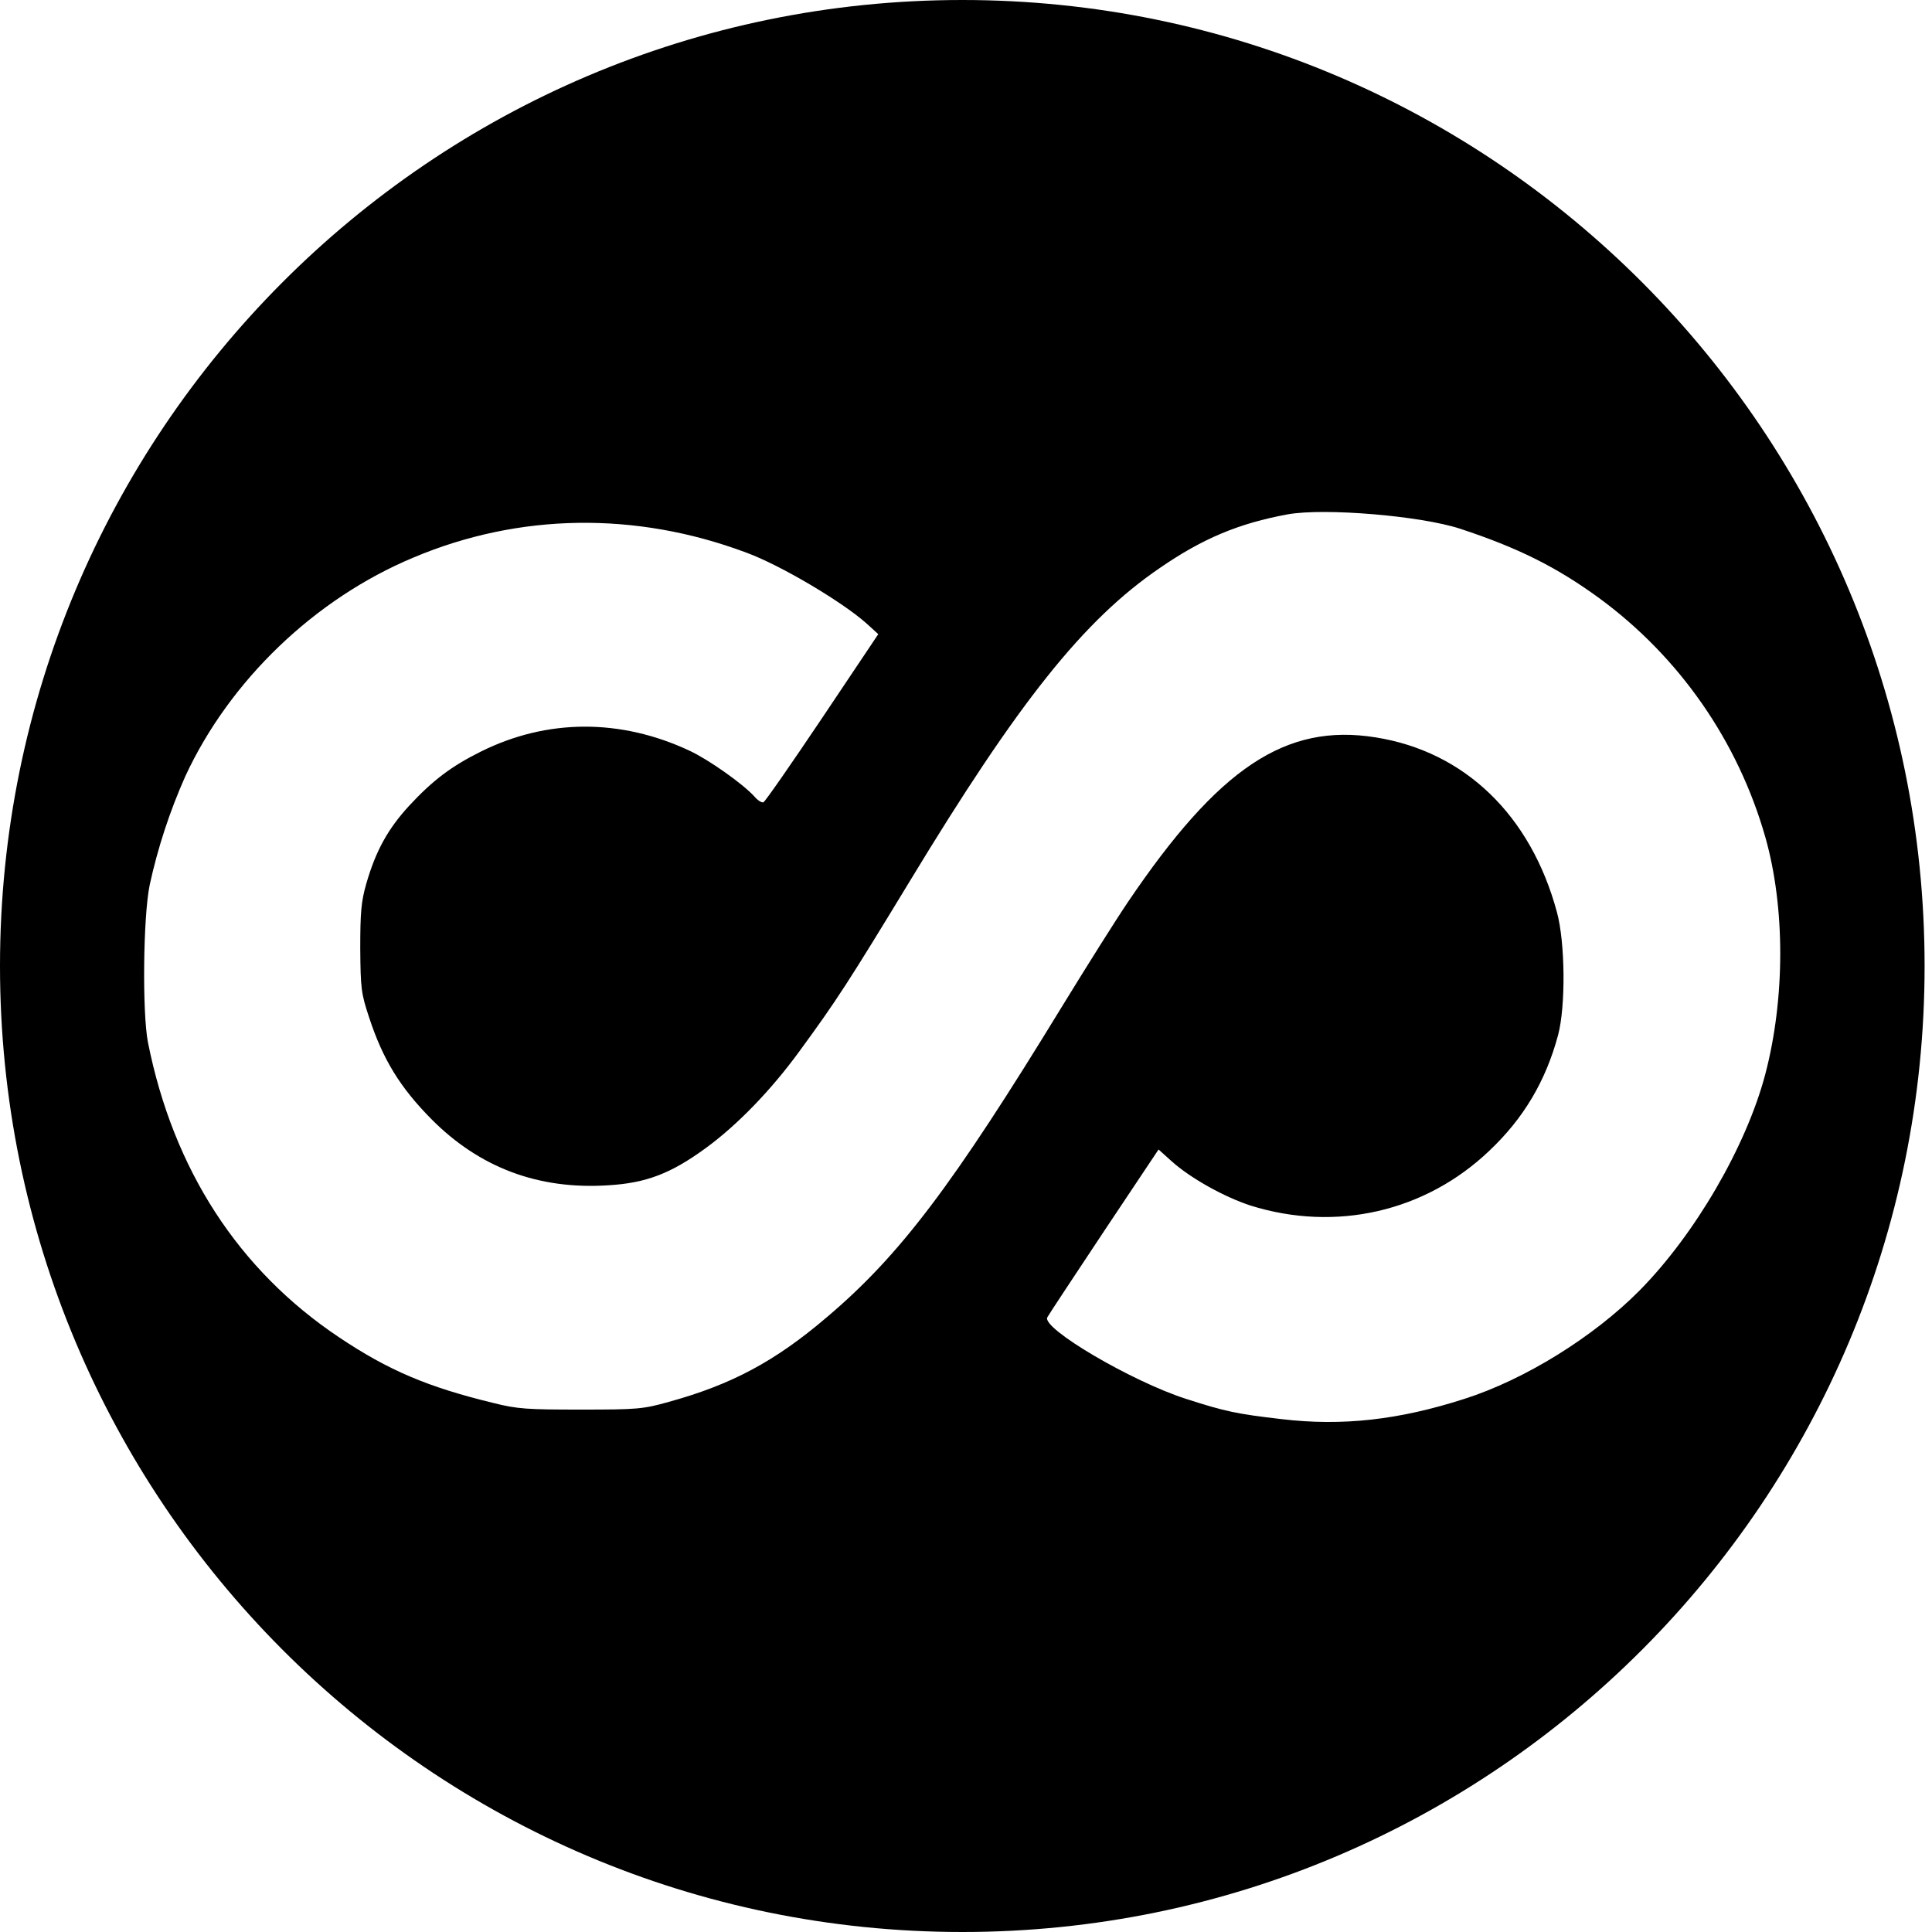
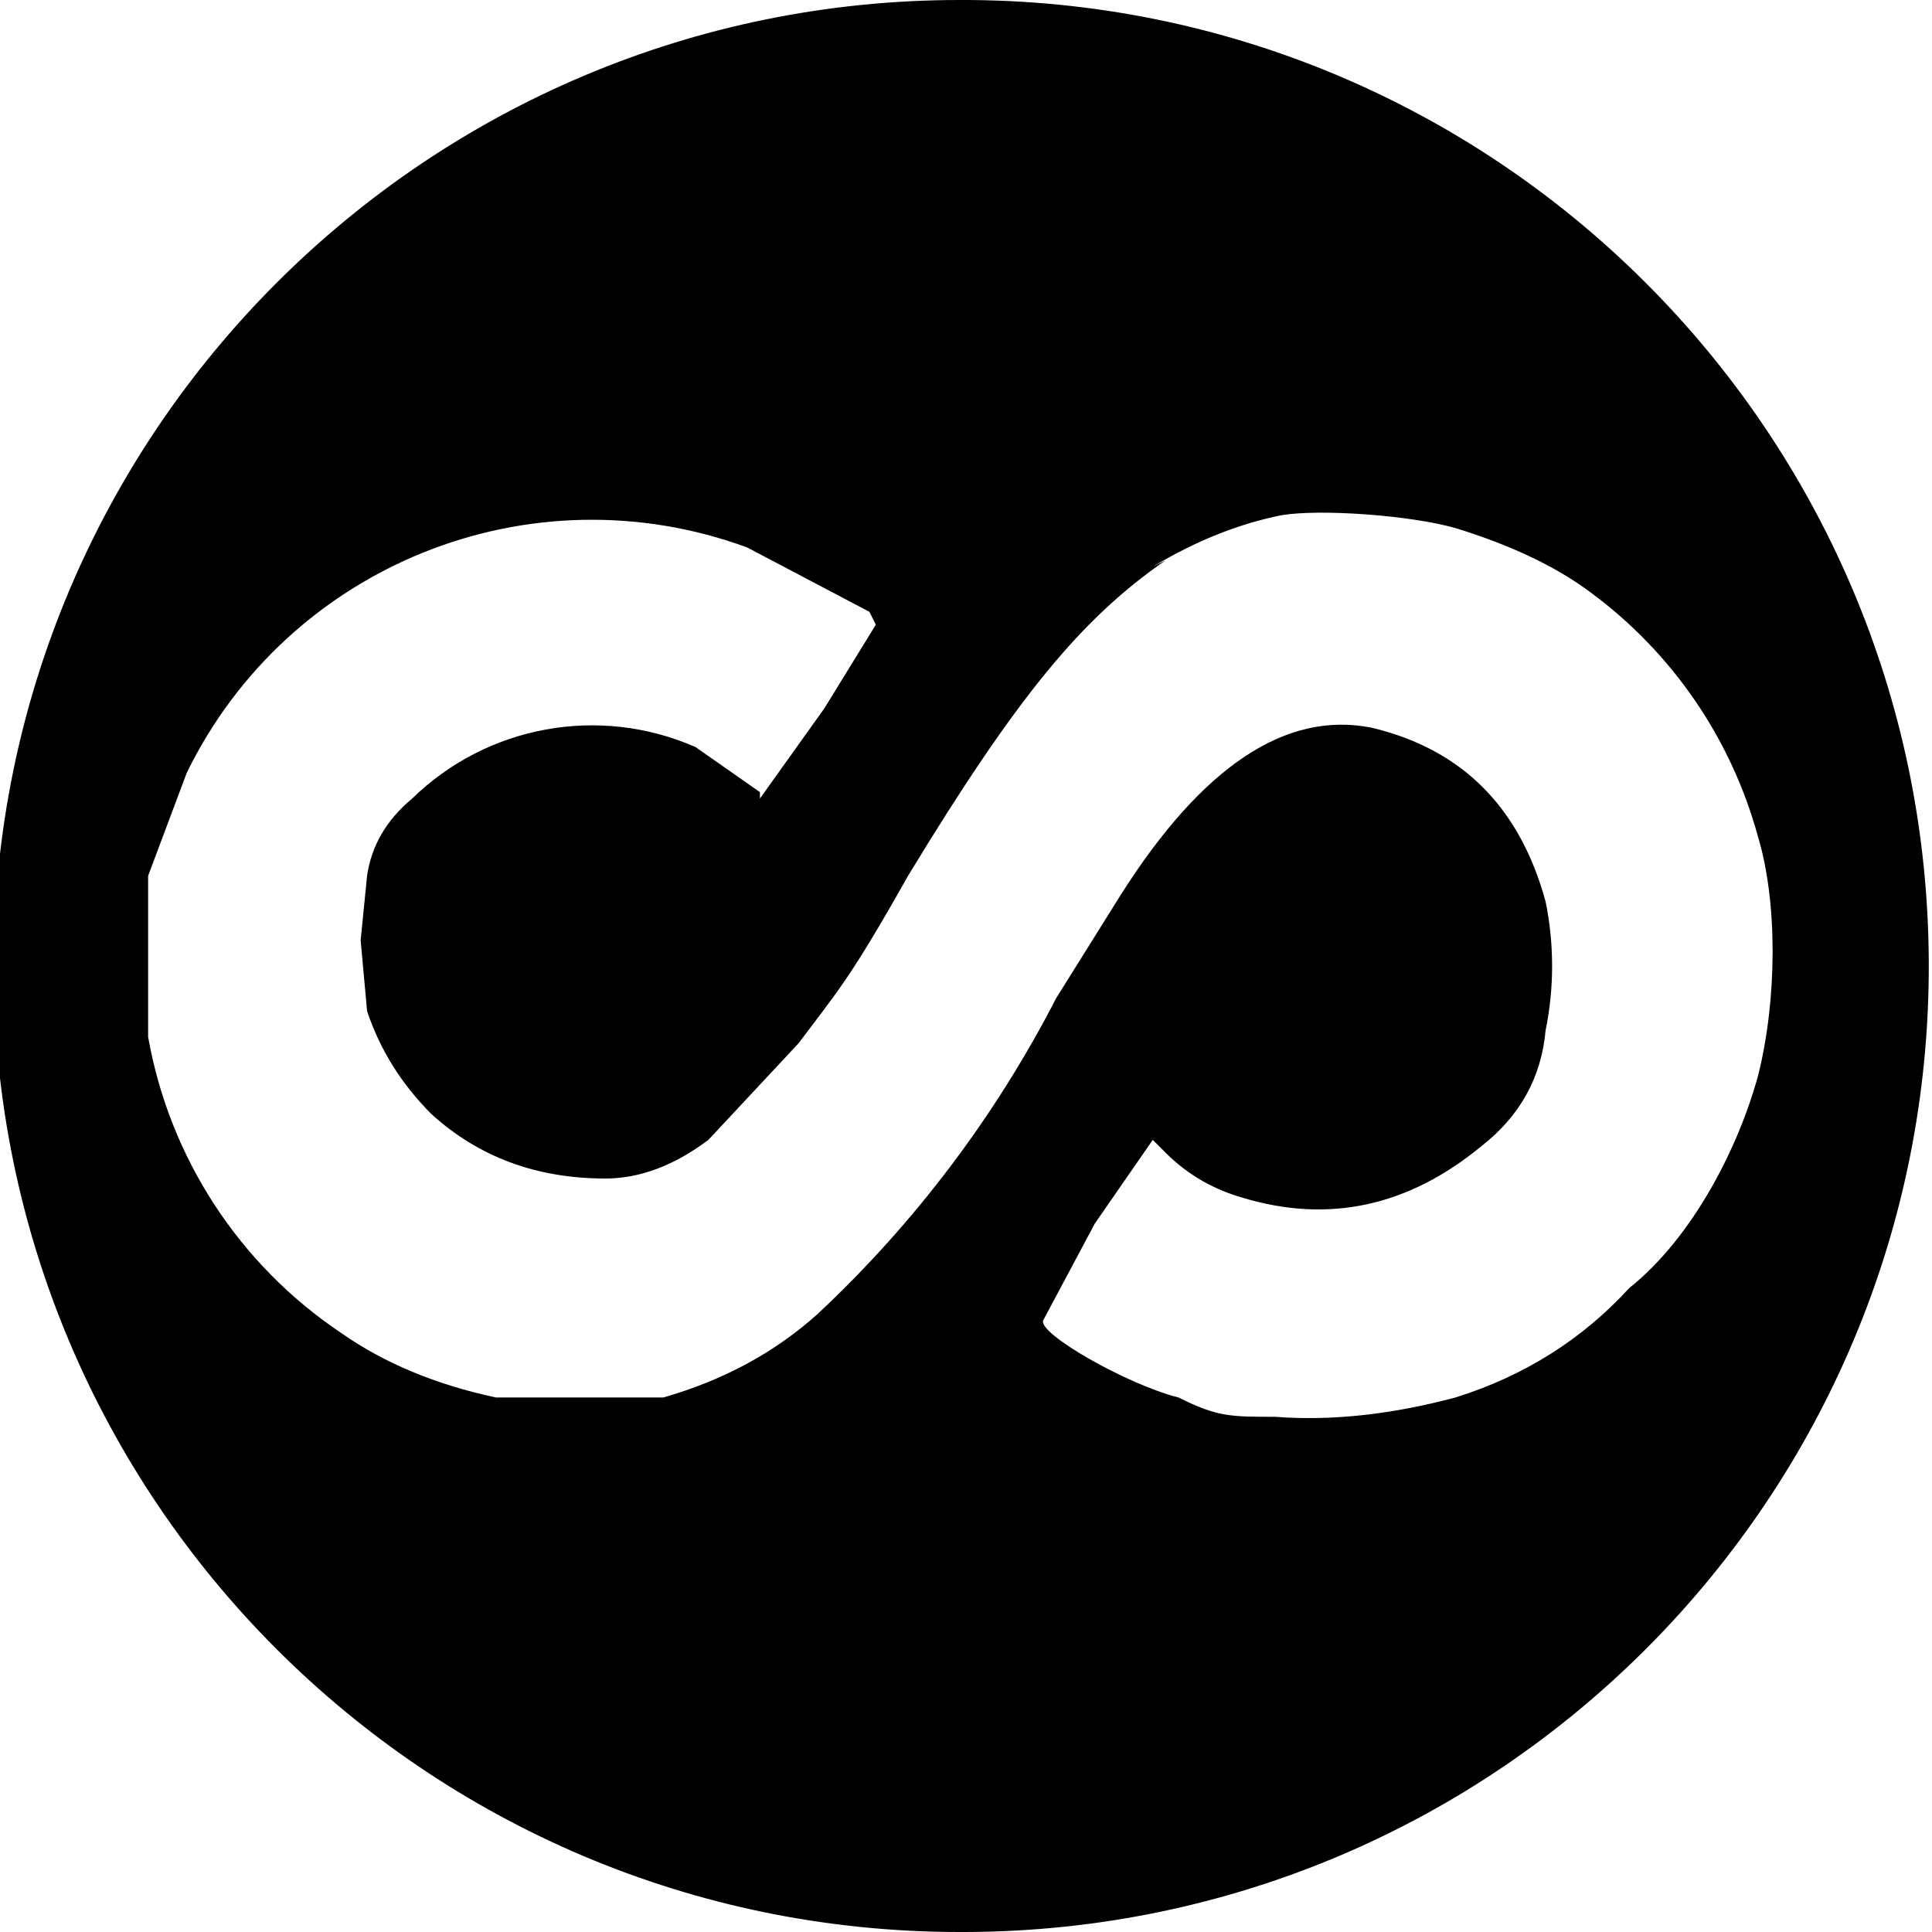
- <svg xmlns="http://www.w3.org/2000/svg" viewBox="0 0 30 30" fill="currentColor">
-   <path d="M14.943 30C23.195 30 29.885 23.284 29.885 15C29.885 6.716 23.195 0 14.943 0C6.69 0 0 6.715 0 15C0 23.285 6.69 30 14.943 30ZM18.009 8.82C18.678 8.359 19.24 8.126 19.994 7.987C20.565 7.884 22.06 8.009 22.676 8.211C23.572 8.507 24.165 8.802 24.83 9.286C26.079 10.202 26.988 11.51 27.413 13.003C27.721 14.091 27.721 15.506 27.409 16.689C27.114 17.799 26.325 19.161 25.459 20.039C24.745 20.759 23.679 21.422 22.738 21.722C21.722 22.049 20.842 22.148 19.899 22.036C19.203 21.955 19.029 21.919 18.418 21.722C17.575 21.452 16.169 20.625 16.263 20.455C16.281 20.419 16.678 19.819 17.142 19.12L17.99 17.849L18.19 18.029C18.489 18.299 19.016 18.588 19.416 18.719C20.741 19.135 22.133 18.817 23.127 17.868C23.658 17.366 24.002 16.788 24.194 16.072C24.313 15.624 24.305 14.639 24.176 14.164C23.77 12.659 22.744 11.669 21.361 11.45C19.964 11.226 18.925 11.92 17.511 14.012C17.328 14.282 16.873 15.006 16.494 15.624C14.795 18.405 13.974 19.494 12.836 20.456C12.038 21.137 11.36 21.5 10.386 21.768C9.984 21.881 9.899 21.888 9.021 21.888C8.191 21.888 8.034 21.88 7.66 21.785C6.644 21.539 6.031 21.279 5.264 20.765C3.703 19.722 2.69 18.159 2.297 16.184C2.208 15.723 2.222 14.24 2.324 13.743C2.45 13.163 2.636 12.597 2.877 12.055C3.565 10.568 4.889 9.295 6.424 8.656C8.061 7.966 9.873 7.939 11.586 8.58C12.112 8.772 13.067 9.337 13.451 9.677L13.638 9.847L12.768 11.146C12.29 11.858 11.88 12.449 11.854 12.458C11.827 12.467 11.764 12.428 11.711 12.364C11.523 12.162 11.001 11.794 10.707 11.657C9.636 11.155 8.495 11.159 7.468 11.67C7.009 11.898 6.718 12.118 6.353 12.512C6.024 12.87 5.835 13.211 5.688 13.721C5.608 13.999 5.594 14.169 5.594 14.729C5.599 15.351 5.608 15.427 5.733 15.803C5.947 16.453 6.211 16.883 6.696 17.375C7.446 18.132 8.362 18.476 9.446 18.405C10.035 18.37 10.419 18.222 10.958 17.828C11.444 17.474 11.971 16.932 12.417 16.319C12.988 15.539 13.171 15.257 14.126 13.685C15.818 10.893 16.827 9.627 18.009 8.82Z" />
+ <svg xmlns="http://www.w3.org/2000/svg" fill="currentColor" viewBox="0 0 30 30">
+   <path d="M15 30a15 15 0 1 0-.1-30 15 15 0 0 0 0 30m3-21.2q1-.6 2-.8c.6-.1 2 0 2.7.2q1.3.4 2.1 1a7 7 0 0 1 2.6 3.8c.3 1 .3 2.5 0 3.7-.3 1.1-1 2.5-2 3.3q-1.1 1.2-2.7 1.7-1.5.4-2.8.3c-.7 0-.9 0-1.5-.3-.8-.2-2.2-1-2.1-1.2L17 19l.9-1.3.2.2q.5.5 1.2.7 2 .6 3.7-.8.9-.7 1-1.8a5 5 0 0 0 0-2q-.6-2.2-2.7-2.7-2-.4-3.9 2.6l-1 1.6a18 18 0 0 1-3.7 4.9q-1 .9-2.4 1.3H7.7q-1.4-.3-2.4-1a7 7 0 0 1-3-4.6v-2.5l.6-1.6a7 7 0 0 1 8.7-3.5l1.9 1 .1.2-.8 1.3-1 1.4v-.1l-1-.7a4 4 0 0 0-4.4.8q-.6.5-.7 1.2l-.1 1 .1 1.1q.3.9 1 1.6 1.1 1 2.7 1 .8 0 1.6-.6l1.4-1.5c.6-.8.8-1 1.7-2.6 1.7-2.8 2.7-4 4-4.9" />
</svg>
